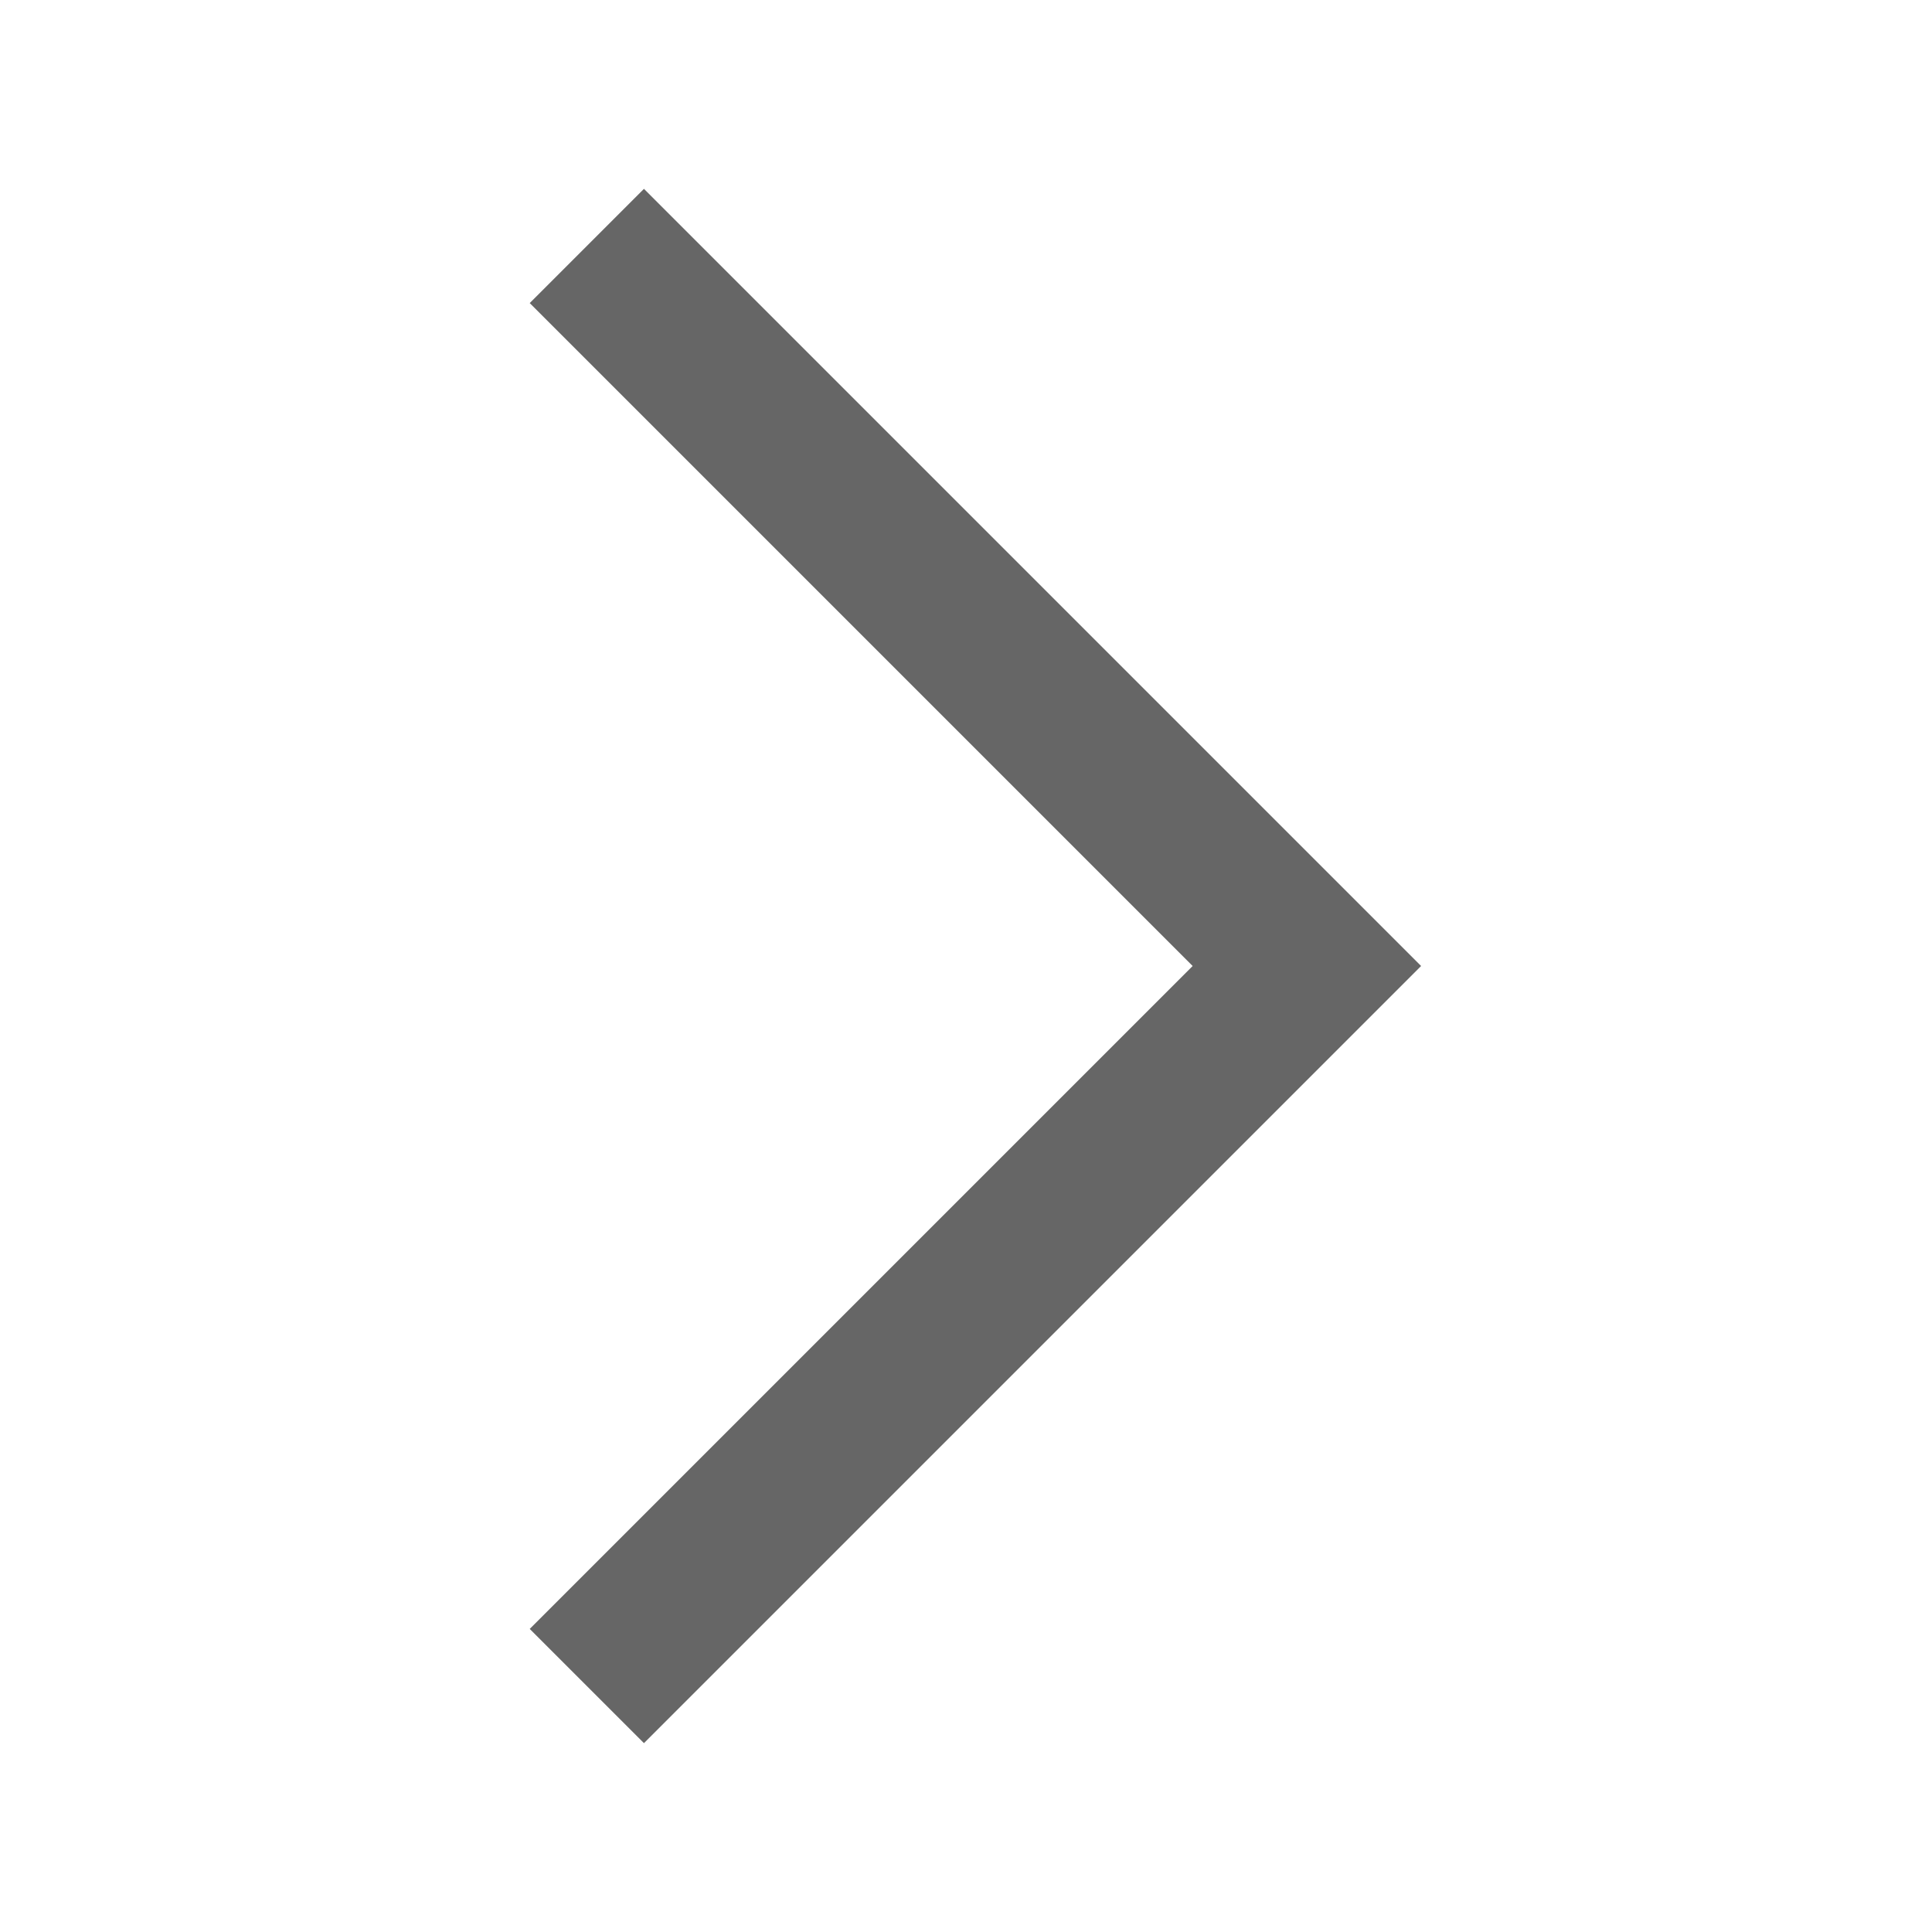
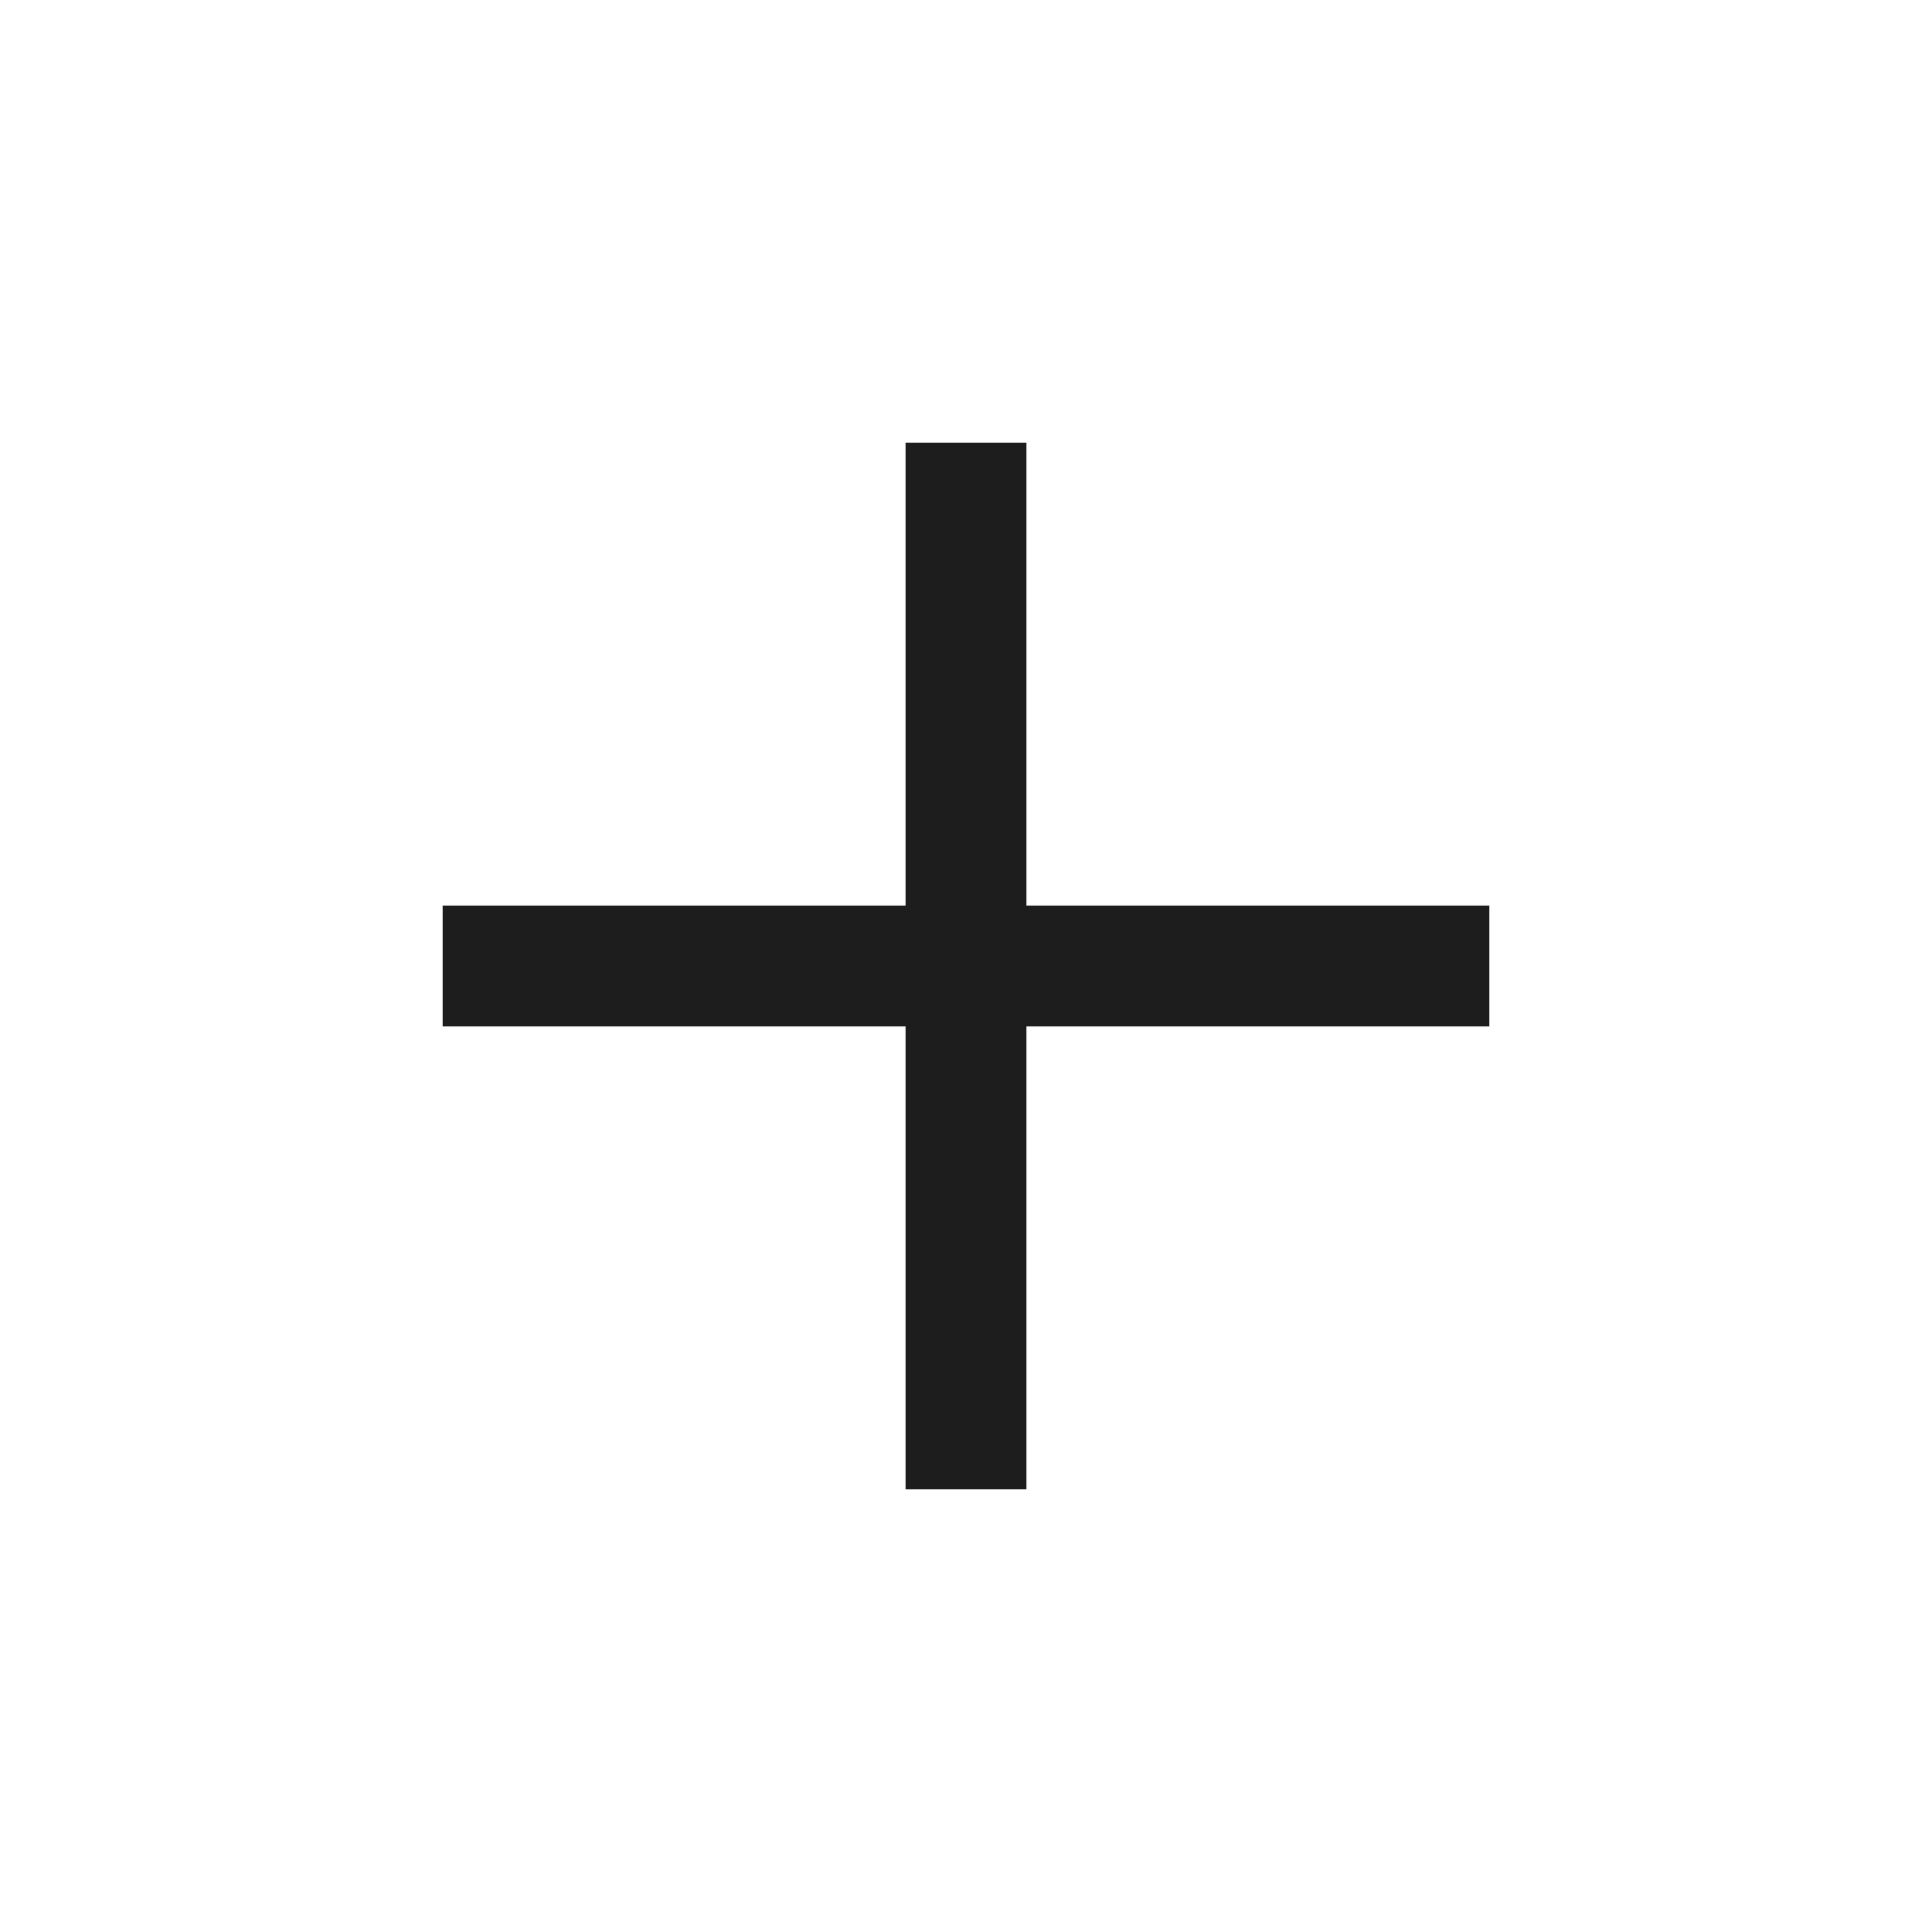
- <svg xmlns="http://www.w3.org/2000/svg" width="16" height="16" viewBox="0 0 16 16" fill="none">
-   <mask id="mask0_2_124" style="mask-type:alpha" maskUnits="userSpaceOnUse" x="0" y="0" width="16" height="16">
-     <rect x="16" y="16" width="16" height="16" transform="rotate(-180 16 16)" fill="#D9D9D9" />
-   </mask>
-   <g mask="url(#mask0_2_124)">
-     <path d="M5.333 1.564L11.769 8L5.333 14.436L4.387 13.49L9.877 8L4.387 2.51L5.333 1.564Z" fill="#666666" />
-   </g>
+ <svg xmlns="http://www.w3.org/2000/svg" width="25" height="25" viewBox="0 0 25 25" fill="none">
+   <path d="M11.719 13.281H5.729V11.719H11.719V5.729H13.281V11.719H19.271V13.281H13.281V19.271H11.719V13.281Z" fill="#1D1D1D" />
</svg>
